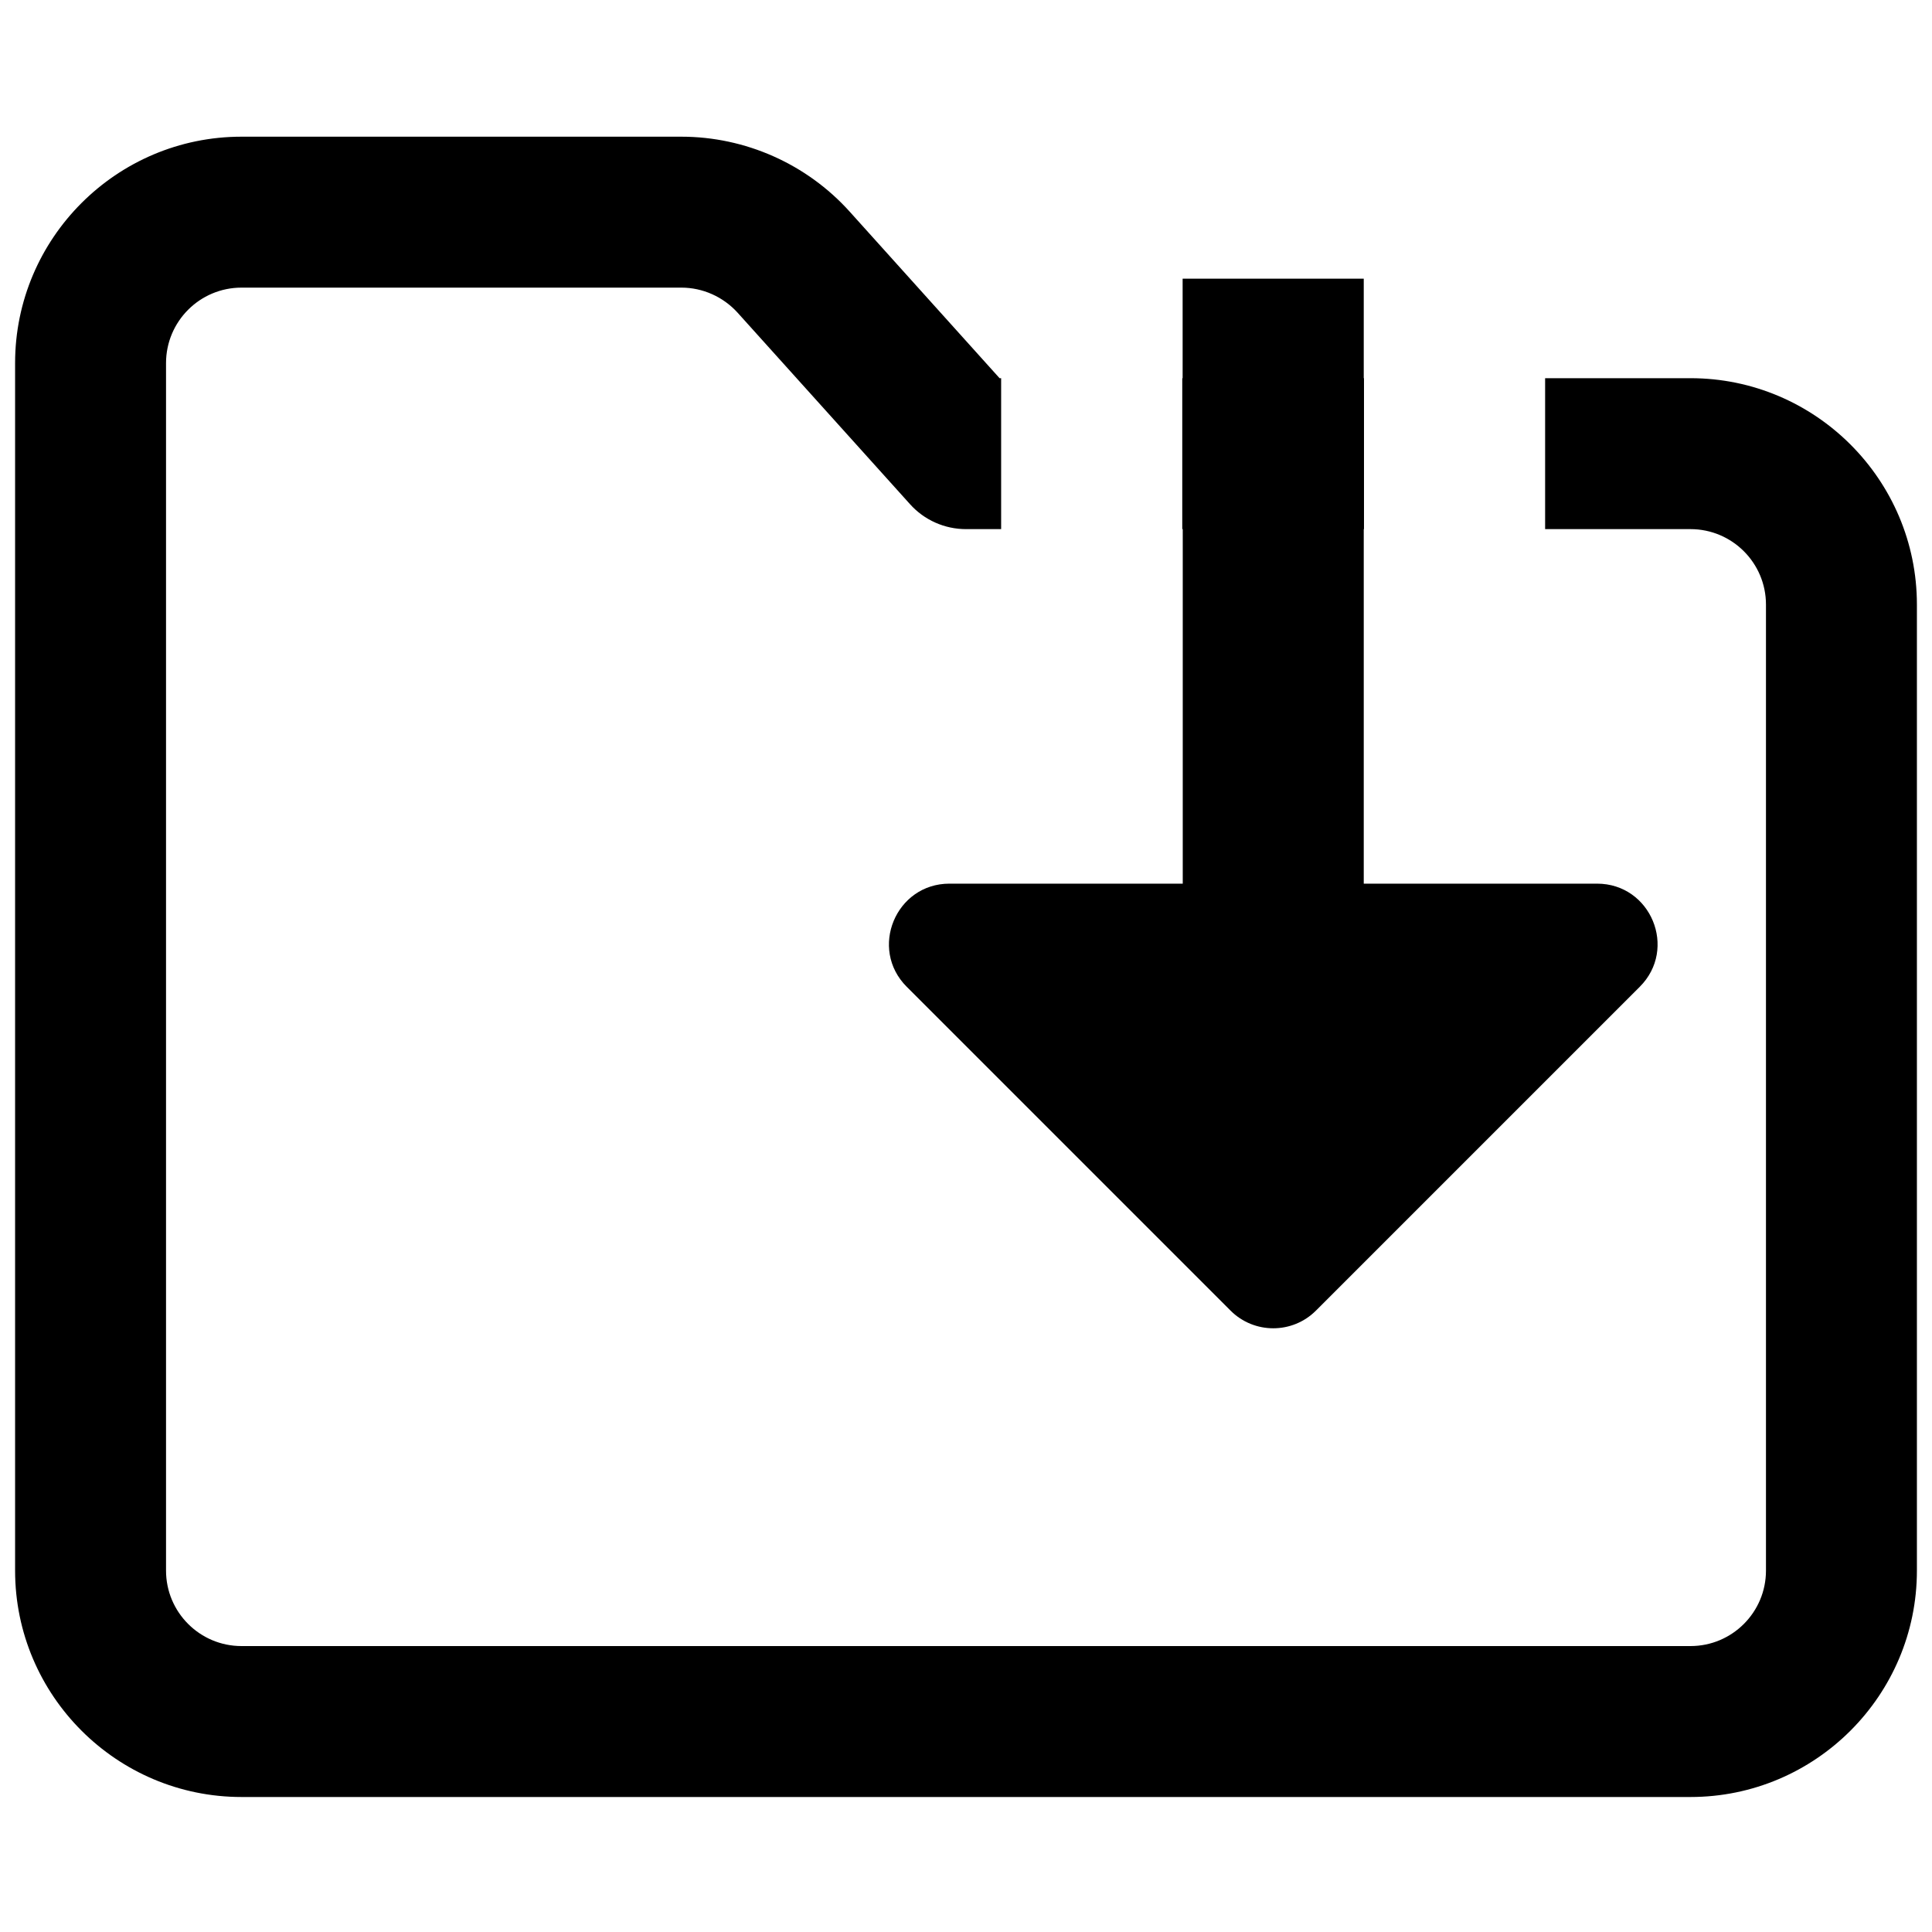
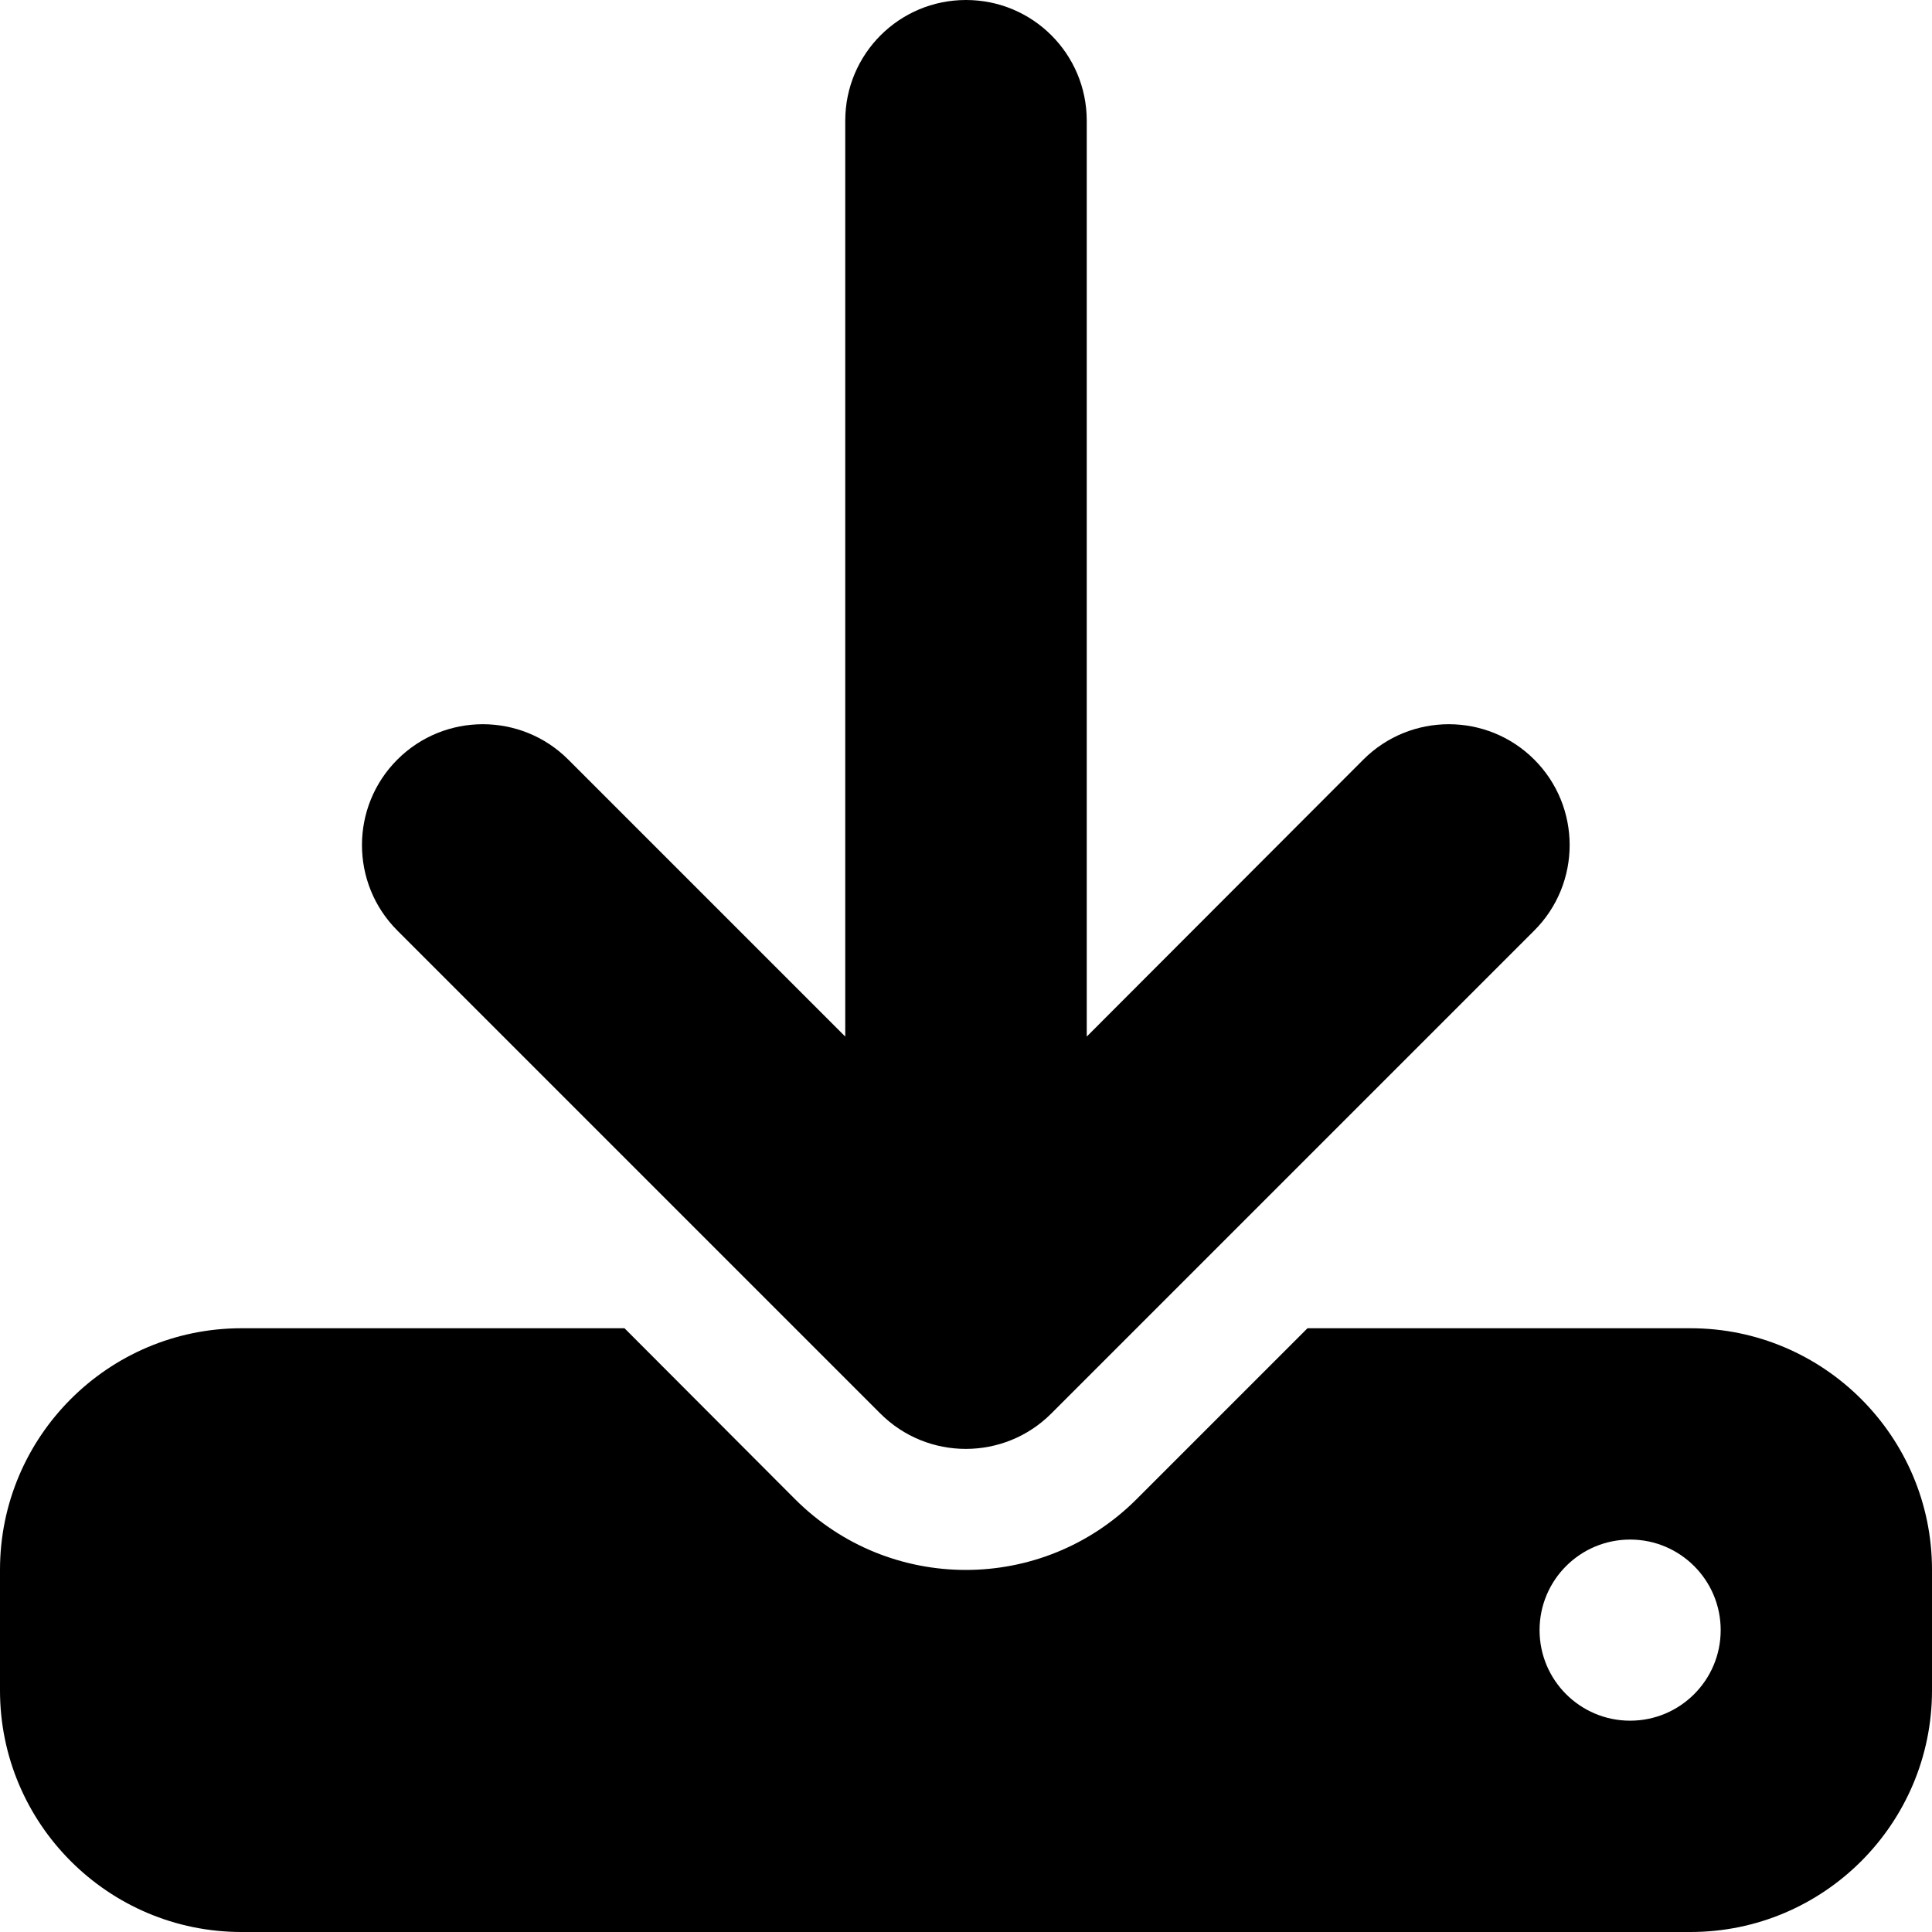
- <svg xmlns="http://www.w3.org/2000/svg" width="16" height="16" viewBox="0 0 16 16" fill="none">
-   <path d="M9.794 7.318H7.863C7.418 7.318 7.194 7.857 7.509 8.172L10.191 10.854C10.386 11.049 10.703 11.049 10.898 10.854L13.58 8.172C13.895 7.857 13.672 7.318 13.226 7.318H11.294V4.382H11.296V3.132H11.294V2.308H9.794V3.132H9.791V4.382H9.795V7.318H9.794Z" fill="black" />
-   <path d="M14 3.132H12.796V4.382H14C14.345 4.382 14.625 4.662 14.625 5.007V13.007C14.625 13.352 14.345 13.632 14 13.632H2C1.655 13.632 1.375 13.352 1.375 13.007V3.007C1.375 2.662 1.655 2.382 2 2.382H5.643C5.82 2.382 5.989 2.458 6.108 2.589L7.536 4.175C7.654 4.307 7.823 4.382 8 4.382H8.291V3.132H8.278L7.036 1.752C6.681 1.358 6.173 1.132 5.642 1.132H2C0.966 1.132 0.125 1.973 0.125 3.007V13.007C0.125 14.041 0.966 14.882 2 14.882H14C15.034 14.882 15.875 14.041 15.875 13.007V5.007C15.875 3.973 15.034 3.132 14 3.132Z" fill="black" />
+ <svg xmlns="http://www.w3.org/2000/svg" width="16" height="16" viewBox="0 0 512 512">
+   <path d="M288 32c0-17.7-14.3-32-32-32s-32 14.3-32 32V274.7l-73.4-73.4c-12.5-12.5-32.8-12.5-45.3 0s-12.5 32.8 0 45.3l128 128c12.5 12.5 32.8 12.5 45.3 0l128-128c12.5-12.5 12.5-32.8 0-45.3s-32.8-12.5-45.3 0L288 274.7V32zM64 352c-35.3 0-64 28.7-64 64v32c0 35.3 28.7 64 64 64H448c35.3 0 64-28.7 64-64V416c0-35.3-28.7-64-64-64H346.5l-45.3 45.3c-25 25-65.5 25-90.5 0L165.5 352H64zm368 56a24 24 0 1 1 0 48 24 24 0 1 1 0-48z" />
</svg>
